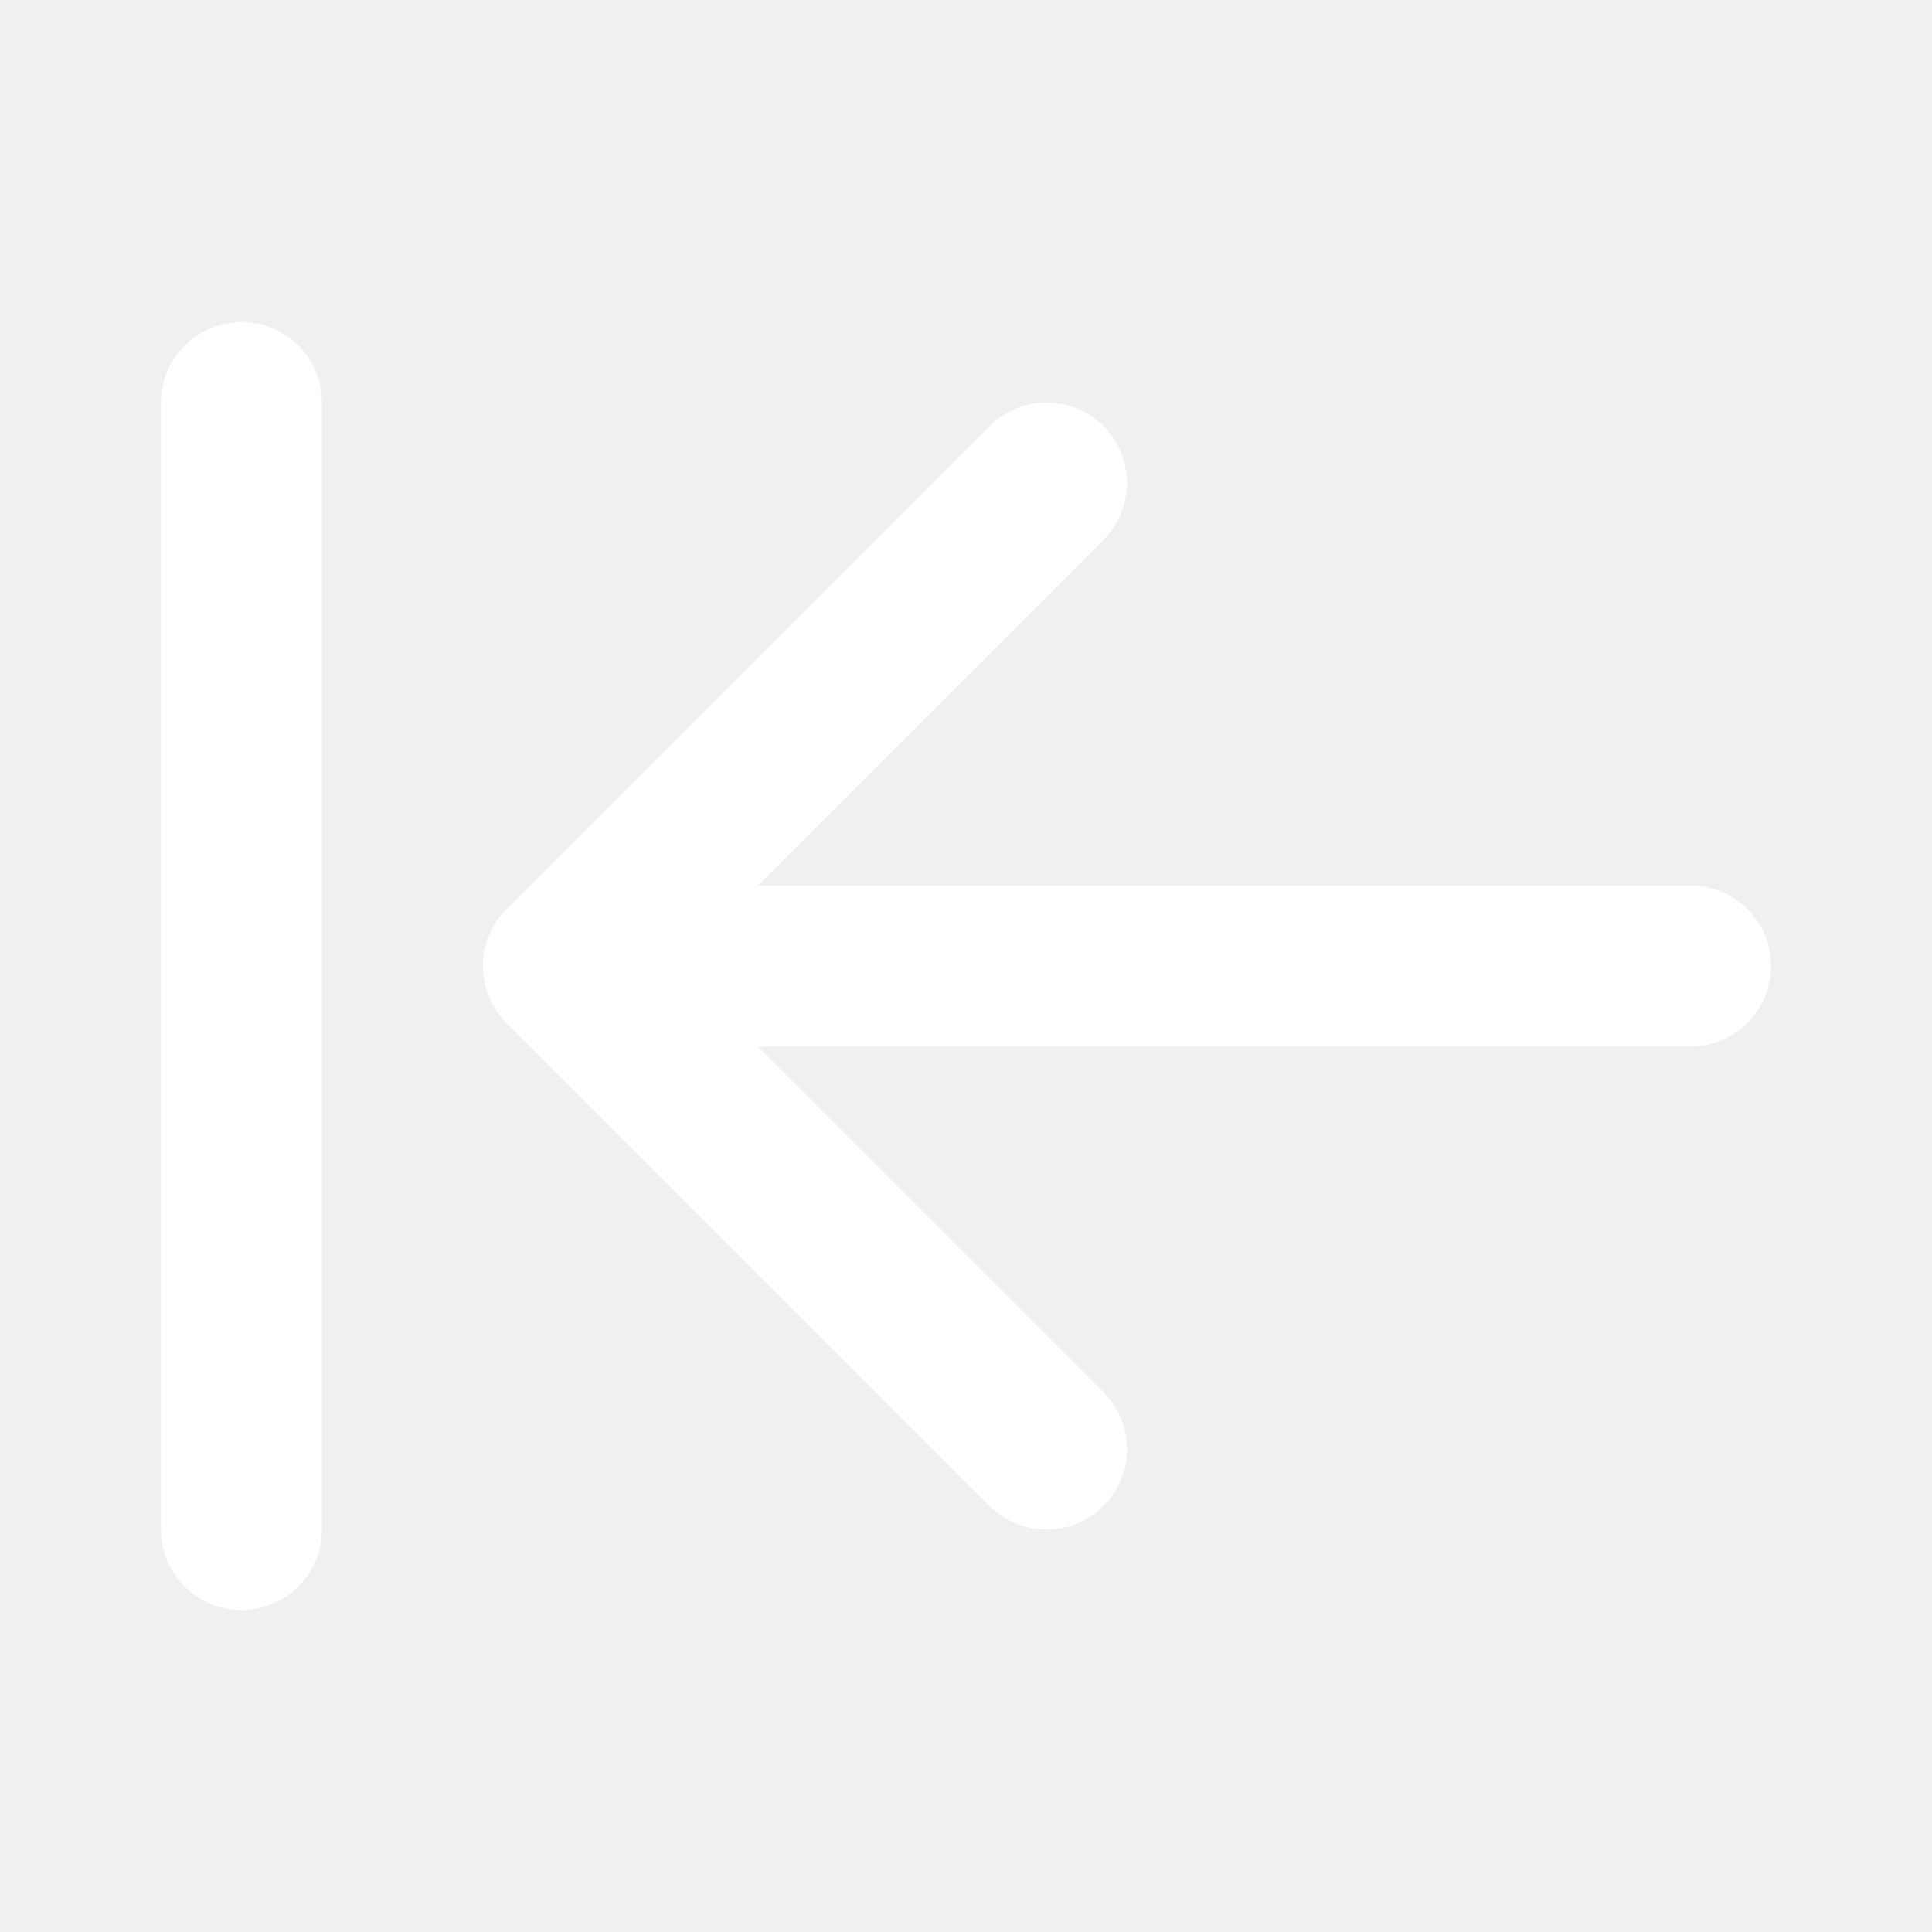
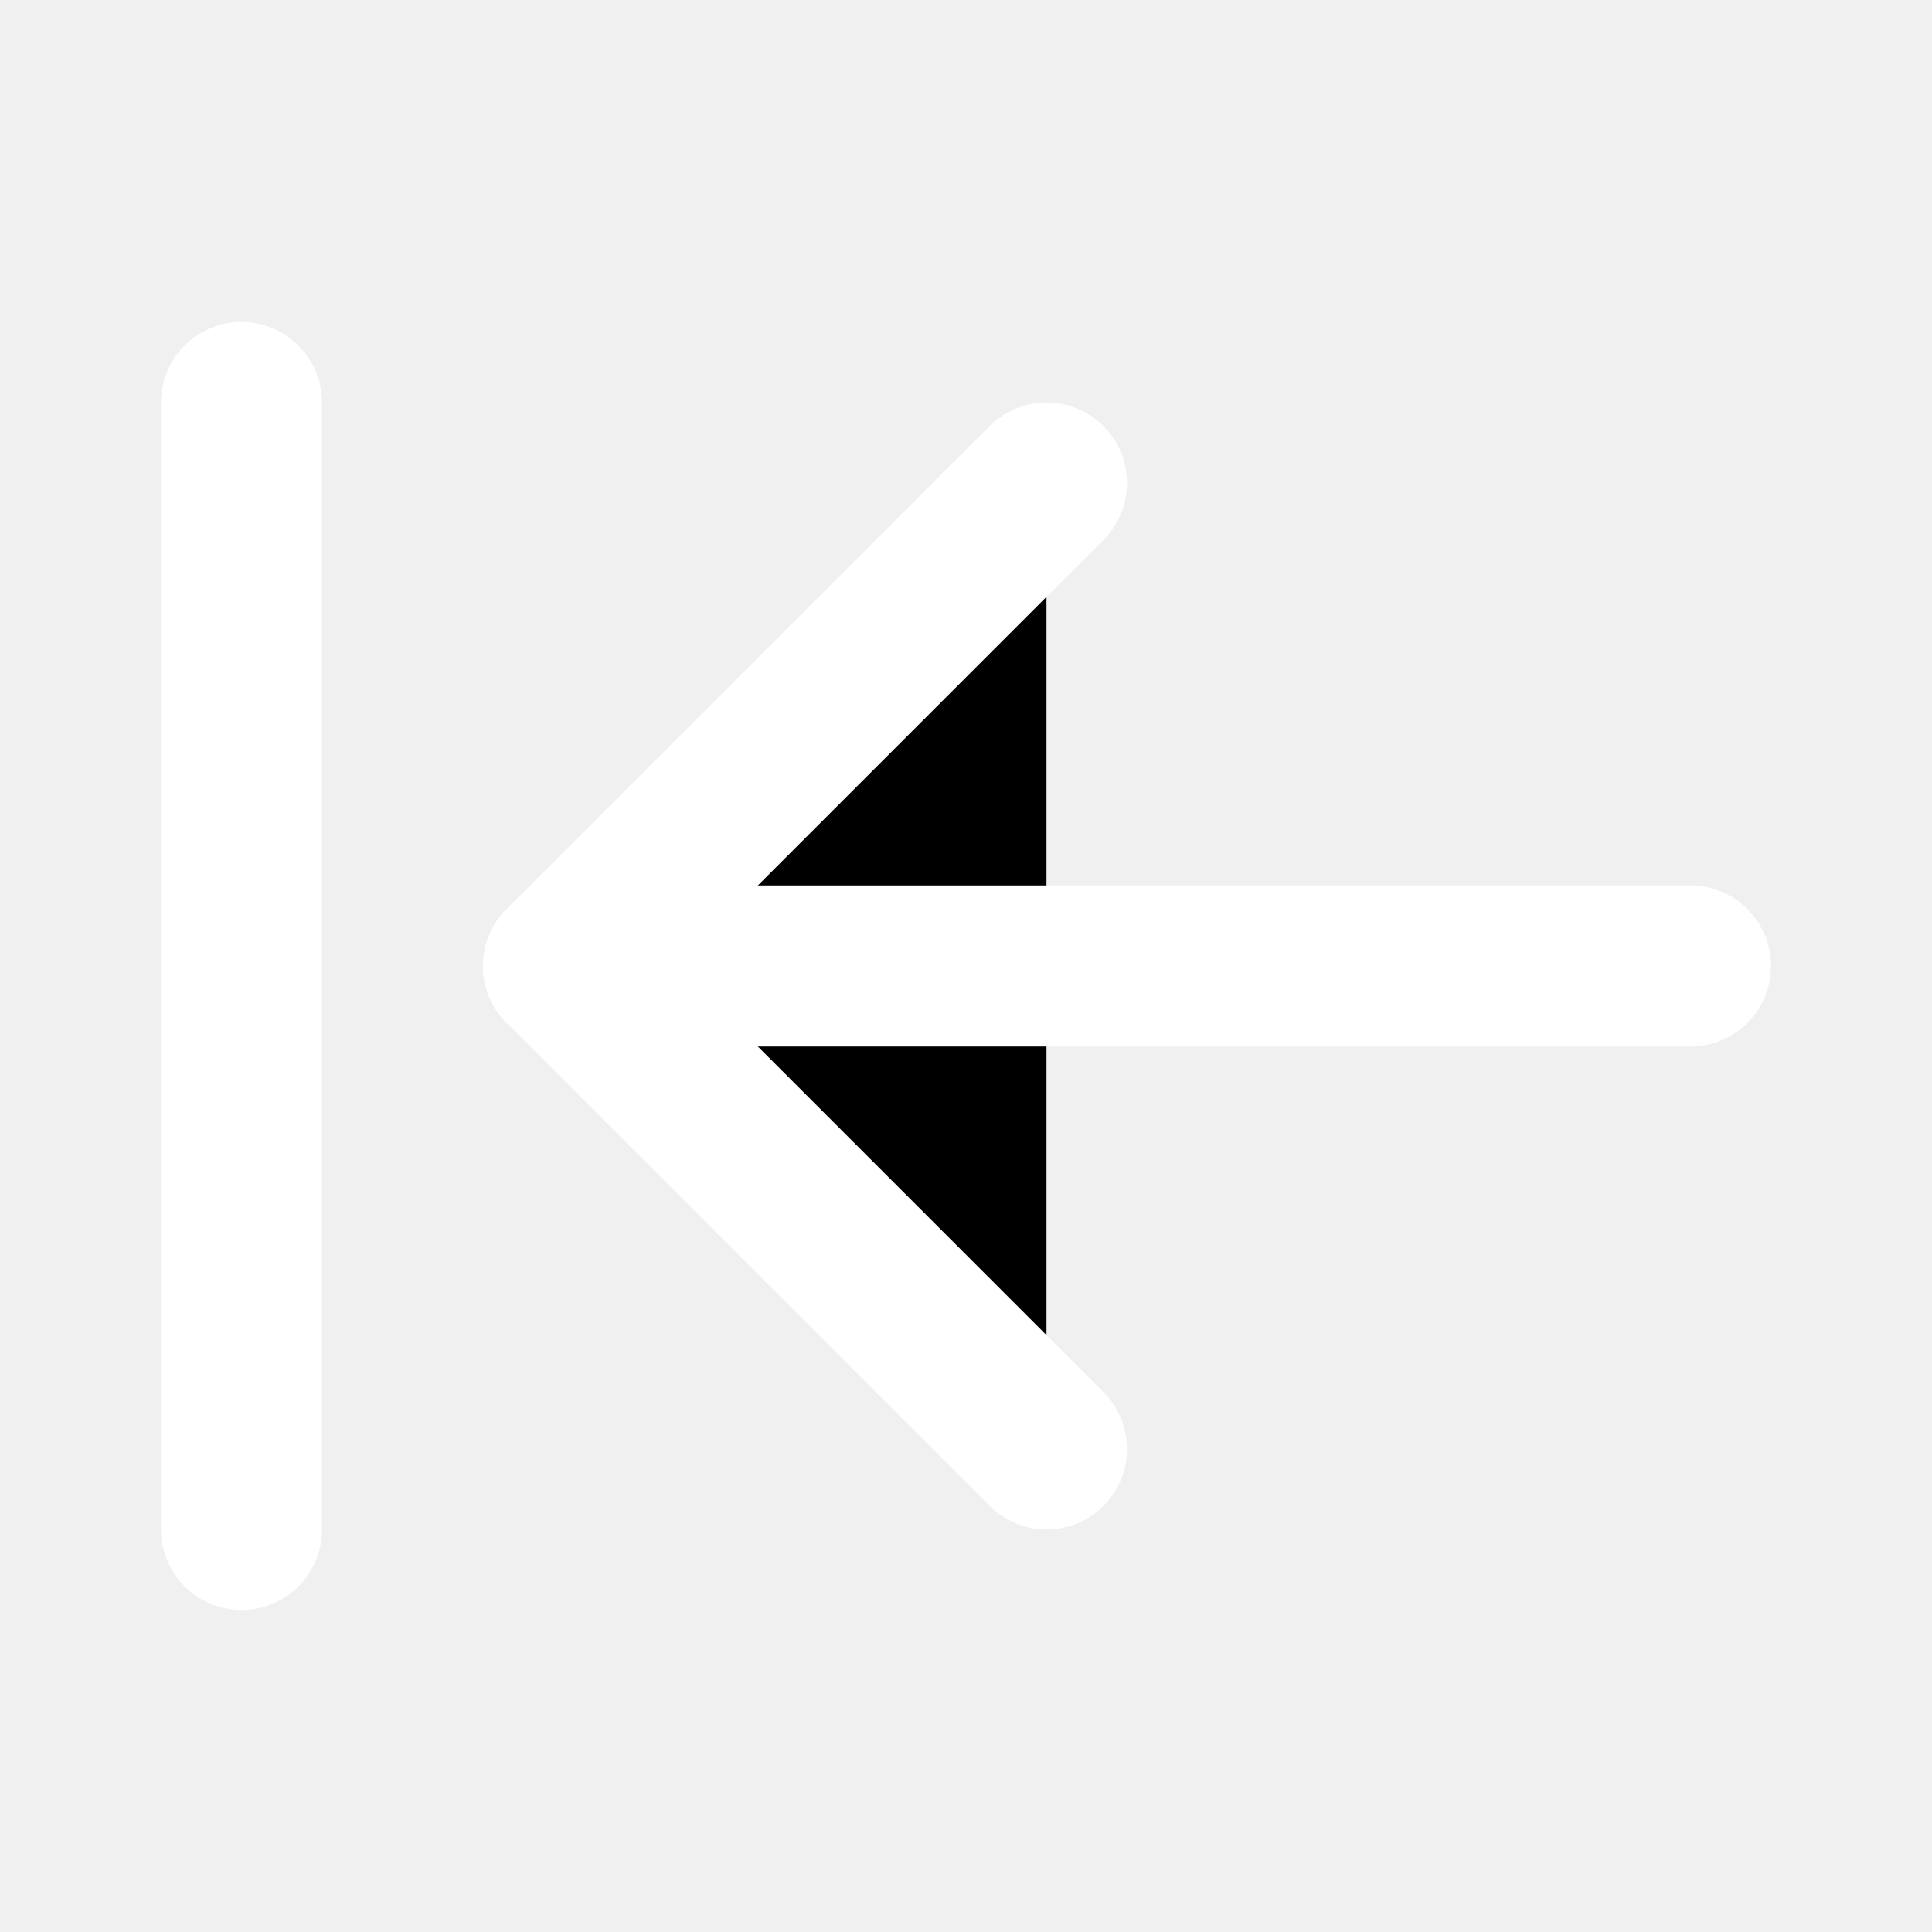
- <svg xmlns="http://www.w3.org/2000/svg" width="24" height="24" viewBox="0 0 24 24" fill="none">
-   <path d="M3 19V5" stroke="white" stroke-width="2" stroke-linecap="round" stroke-linejoin="round" />
-   <path d="M13 6L7 12L13 18" stroke="white" stroke-width="2" stroke-linecap="round" stroke-linejoin="round" />
-   <path d="M7 12H21" stroke="white" stroke-width="2" stroke-linecap="round" stroke-linejoin="round" />
+ <svg xmlns="http://www.w3.org/2000/svg" width="24" stroke="white" height="24" viewBox="0 0 24 24">
+   <path d="M3 19V5" stroke="inherit" stroke-width="2" stroke-linecap="round" stroke-linejoin="round" />
+   <path d="M13 6L7 12L13 18" stroke="inherit" stroke-width="2" stroke-linecap="round" stroke-linejoin="round" />
+   <path d="M7 12H21" stroke="inherit" stroke-width="2" stroke-linecap="round" stroke-linejoin="round" />
</svg>
